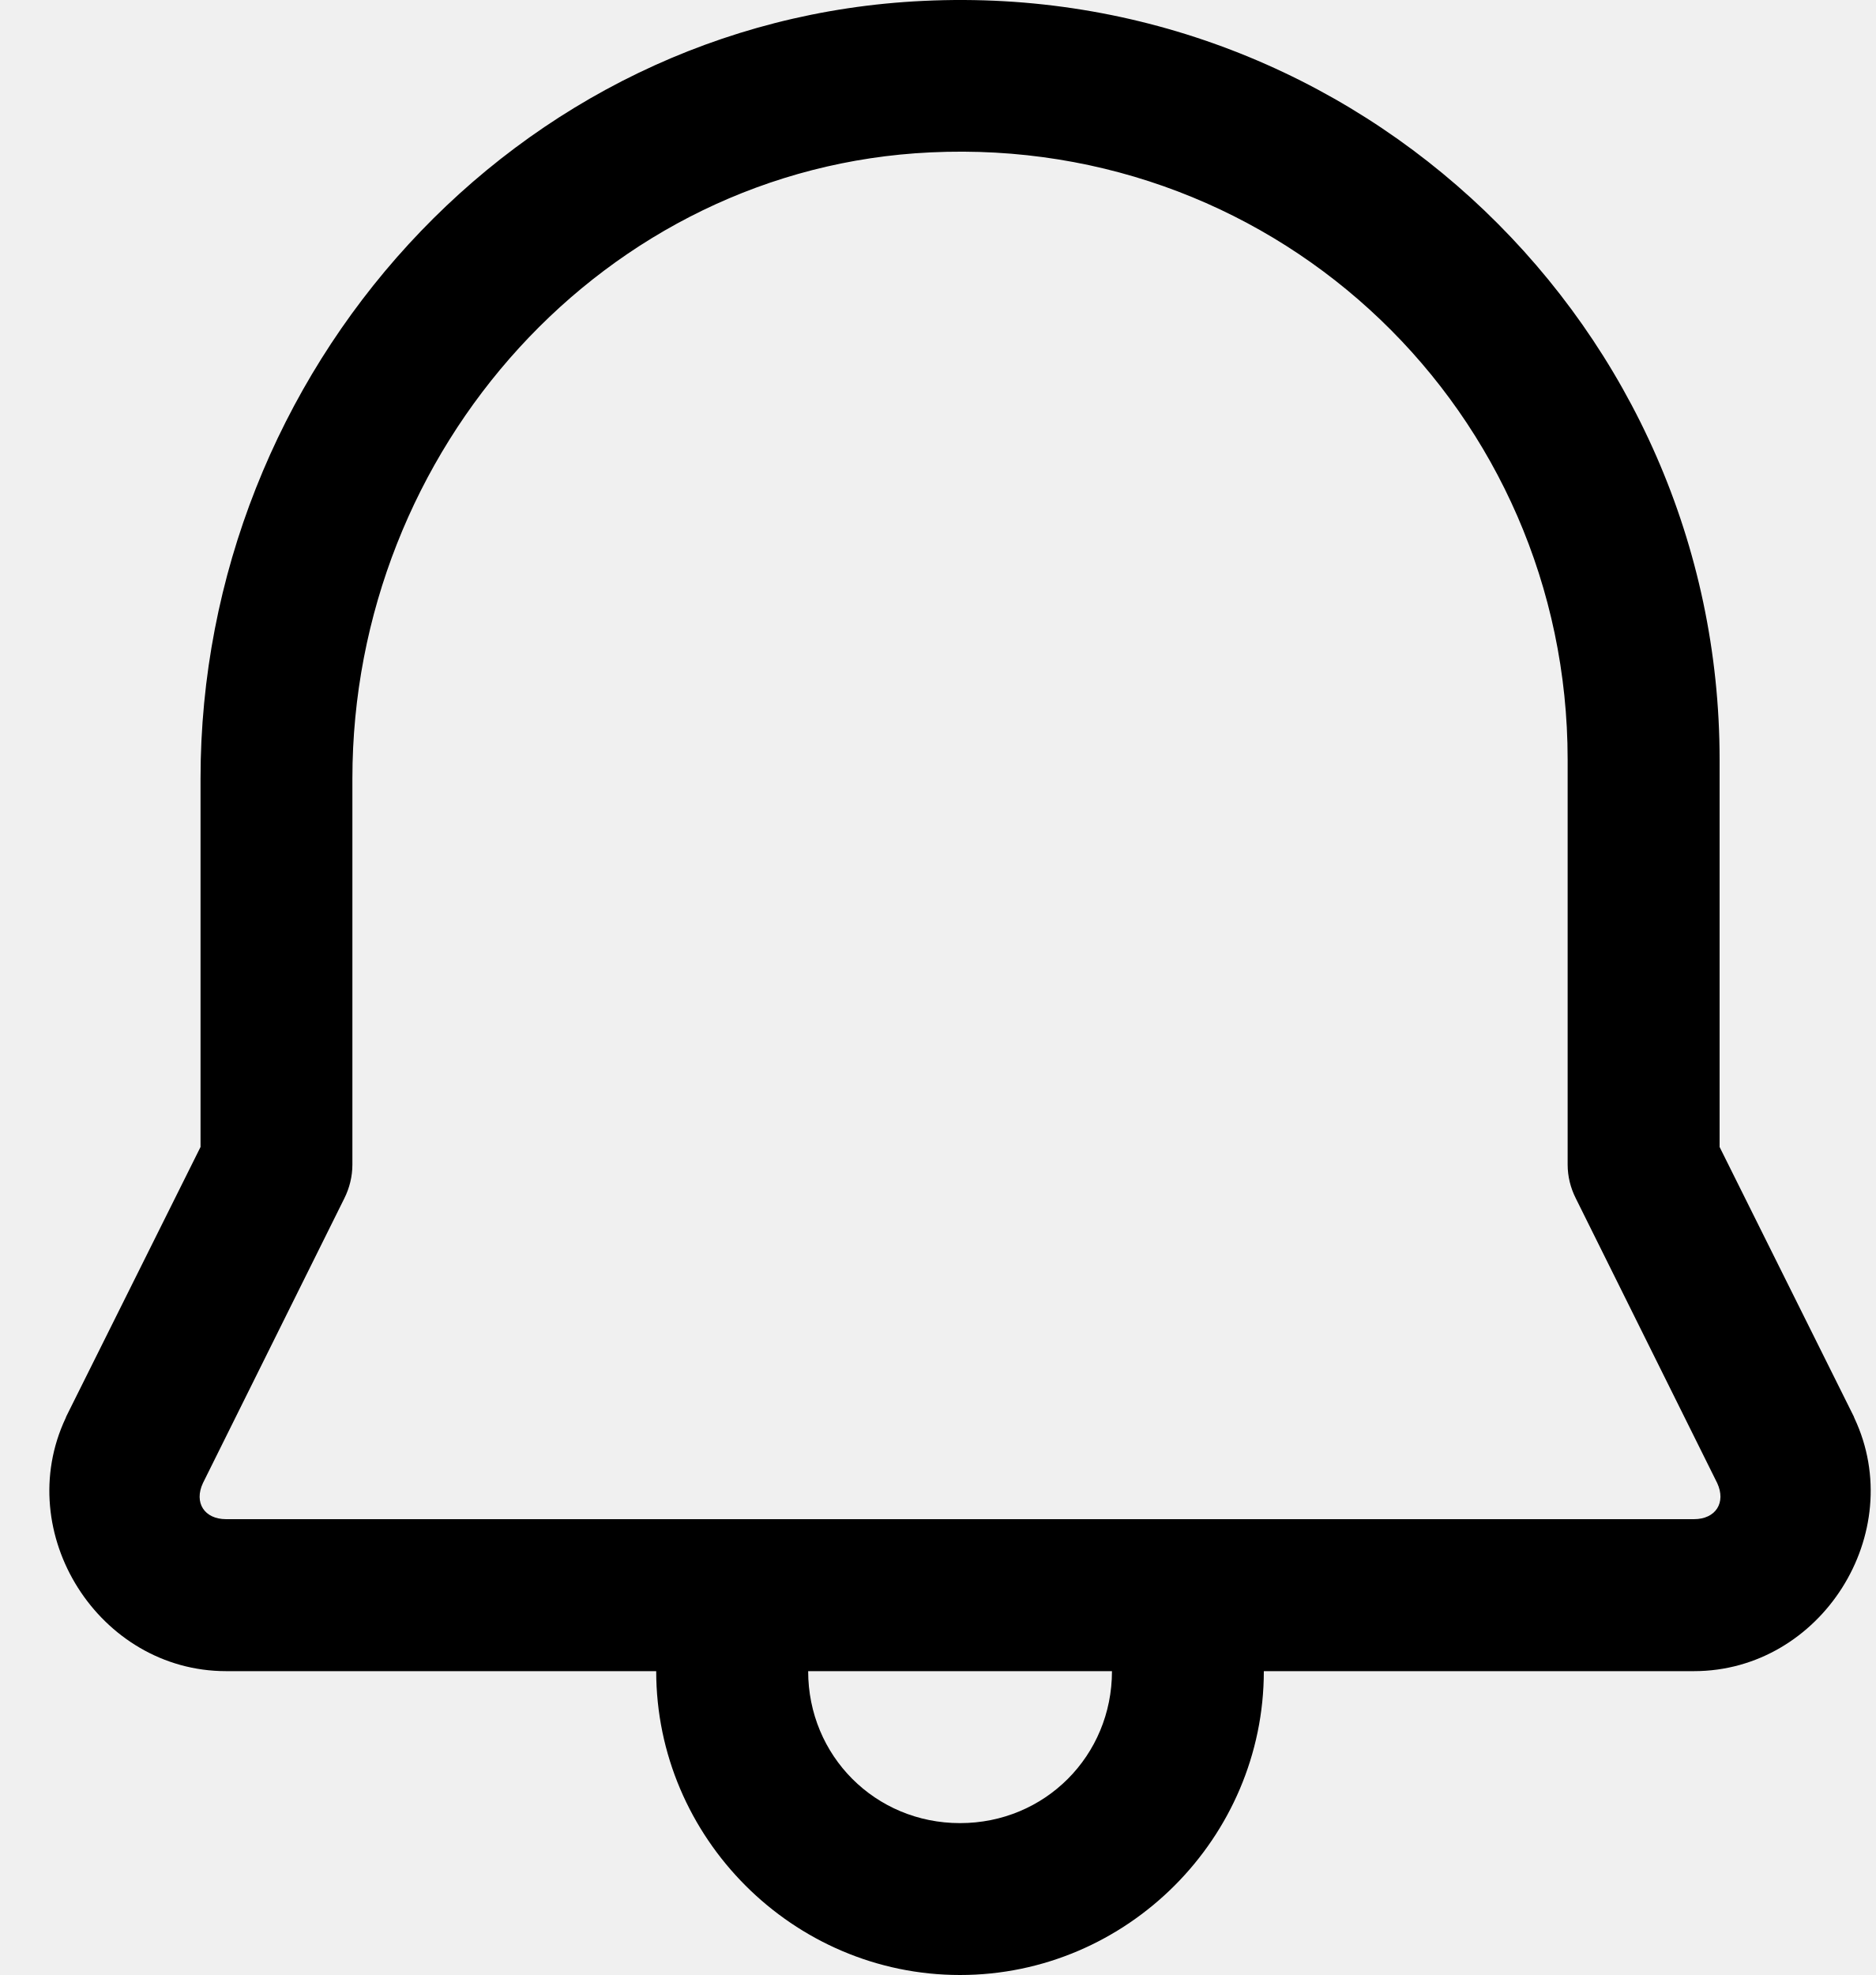
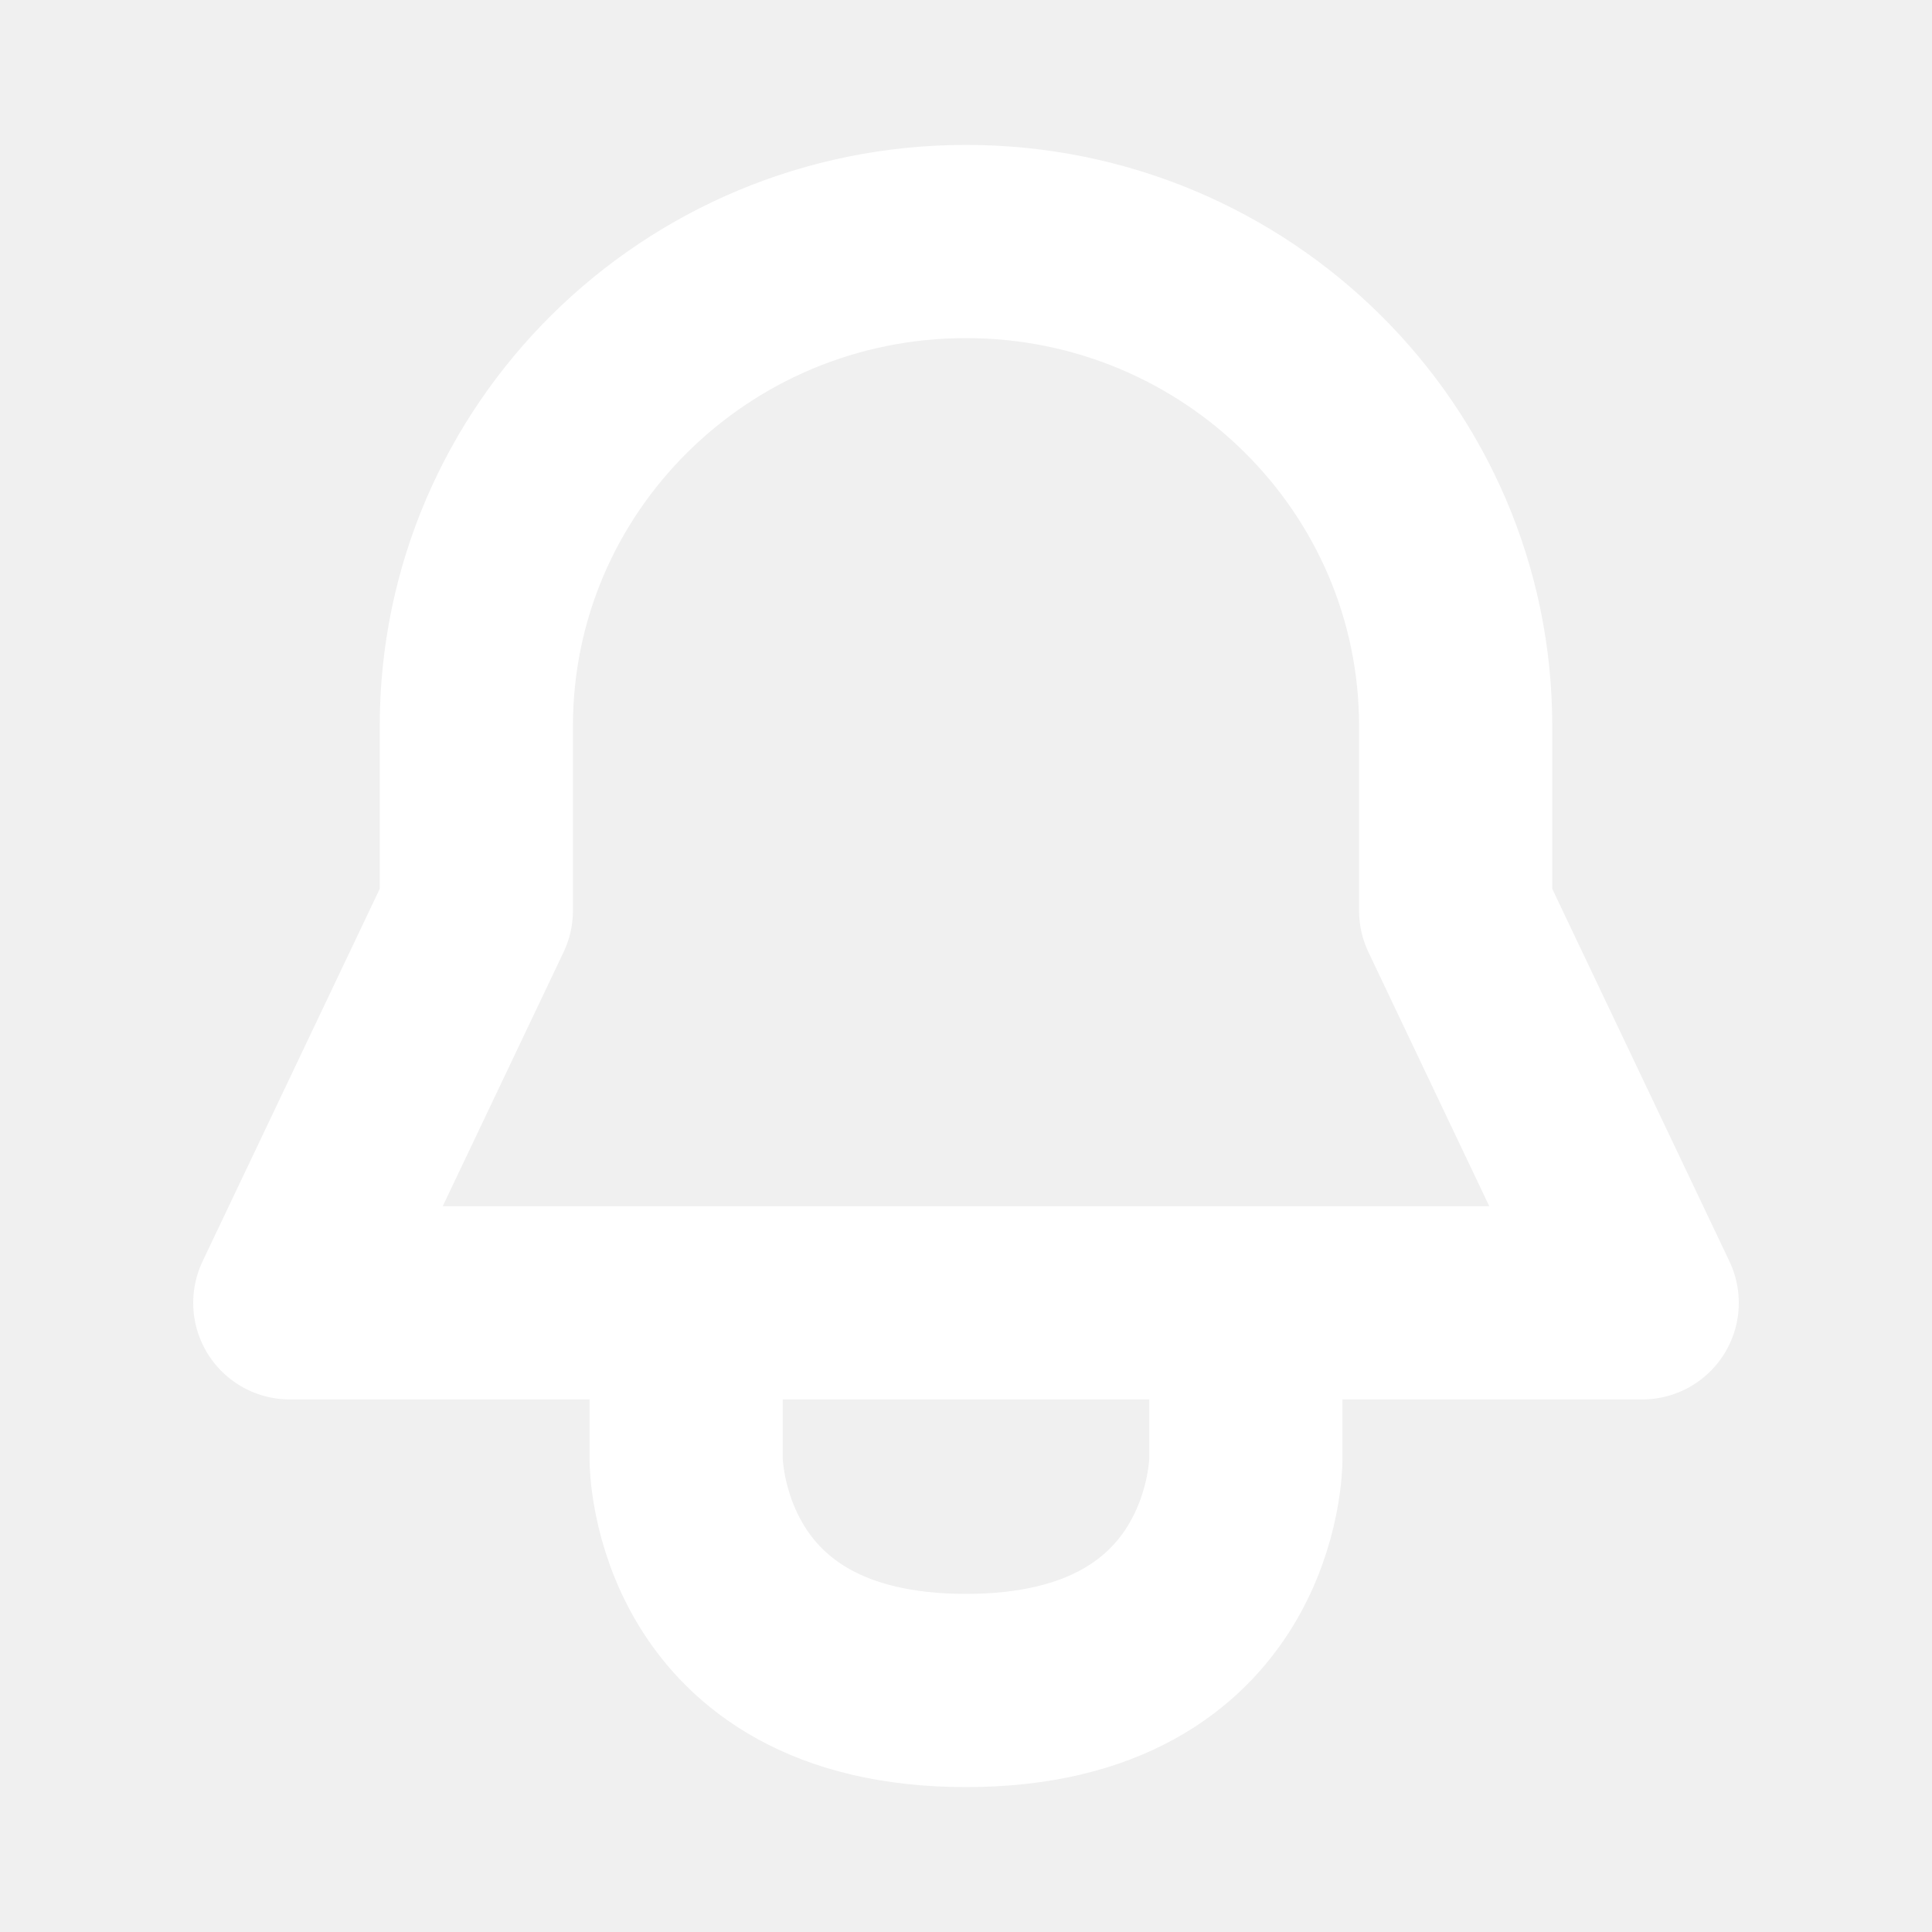
- <svg xmlns="http://www.w3.org/2000/svg" width="100%" height="100%" viewBox="0 0 19 20" fill="none">
-   <path d="M9.353 0.009C5.209 0.201 2.031 3.764 2.031 7.884V11.615L0.67 14.346C0.67 14.351 0.665 14.356 0.665 14.36C0.117 15.524 1.002 16.923 2.29 16.923H6.646C6.646 18.61 8.031 20 9.723 20C11.416 20 12.8 18.61 12.8 16.923H17.156C18.445 16.923 19.329 15.524 18.781 14.36C18.781 14.356 18.776 14.351 18.776 14.346L17.416 11.615V7.692C17.416 3.326 13.757 -0.203 9.353 0.009ZM9.425 1.543C12.973 1.374 15.877 4.182 15.877 7.692V11.793C15.877 11.913 15.906 12.029 15.959 12.134L17.392 15.019C17.483 15.216 17.377 15.384 17.156 15.384H2.29C2.069 15.384 1.963 15.216 2.055 15.019L3.488 12.134C3.54 12.029 3.569 11.913 3.569 11.793V7.884C3.569 4.552 6.122 1.697 9.425 1.543ZM8.185 16.923H11.262C11.262 17.779 10.584 18.462 9.723 18.462C8.863 18.462 8.185 17.779 8.185 16.923Z" fill="currentColor" />
+ <svg xmlns="http://www.w3.org/2000/svg" width="20" height="20" viewBox="0 0 20 20" fill="none">
+   <path d="M7.103 15.111C7.103 15.111 7.103 17.5 10 17.5C12.897 17.5 12.897 15.111 12.897 15.111M15.069 9.427V7.516C15.069 4.746 12.8 2.5 10 2.5C7.2 2.5 4.931 4.746 4.931 7.516V9.427L3 13.487H17L15.069 9.427Z" stroke="white" stroke-width="2" stroke-linecap="square" stroke-linejoin="round" />
</svg>
